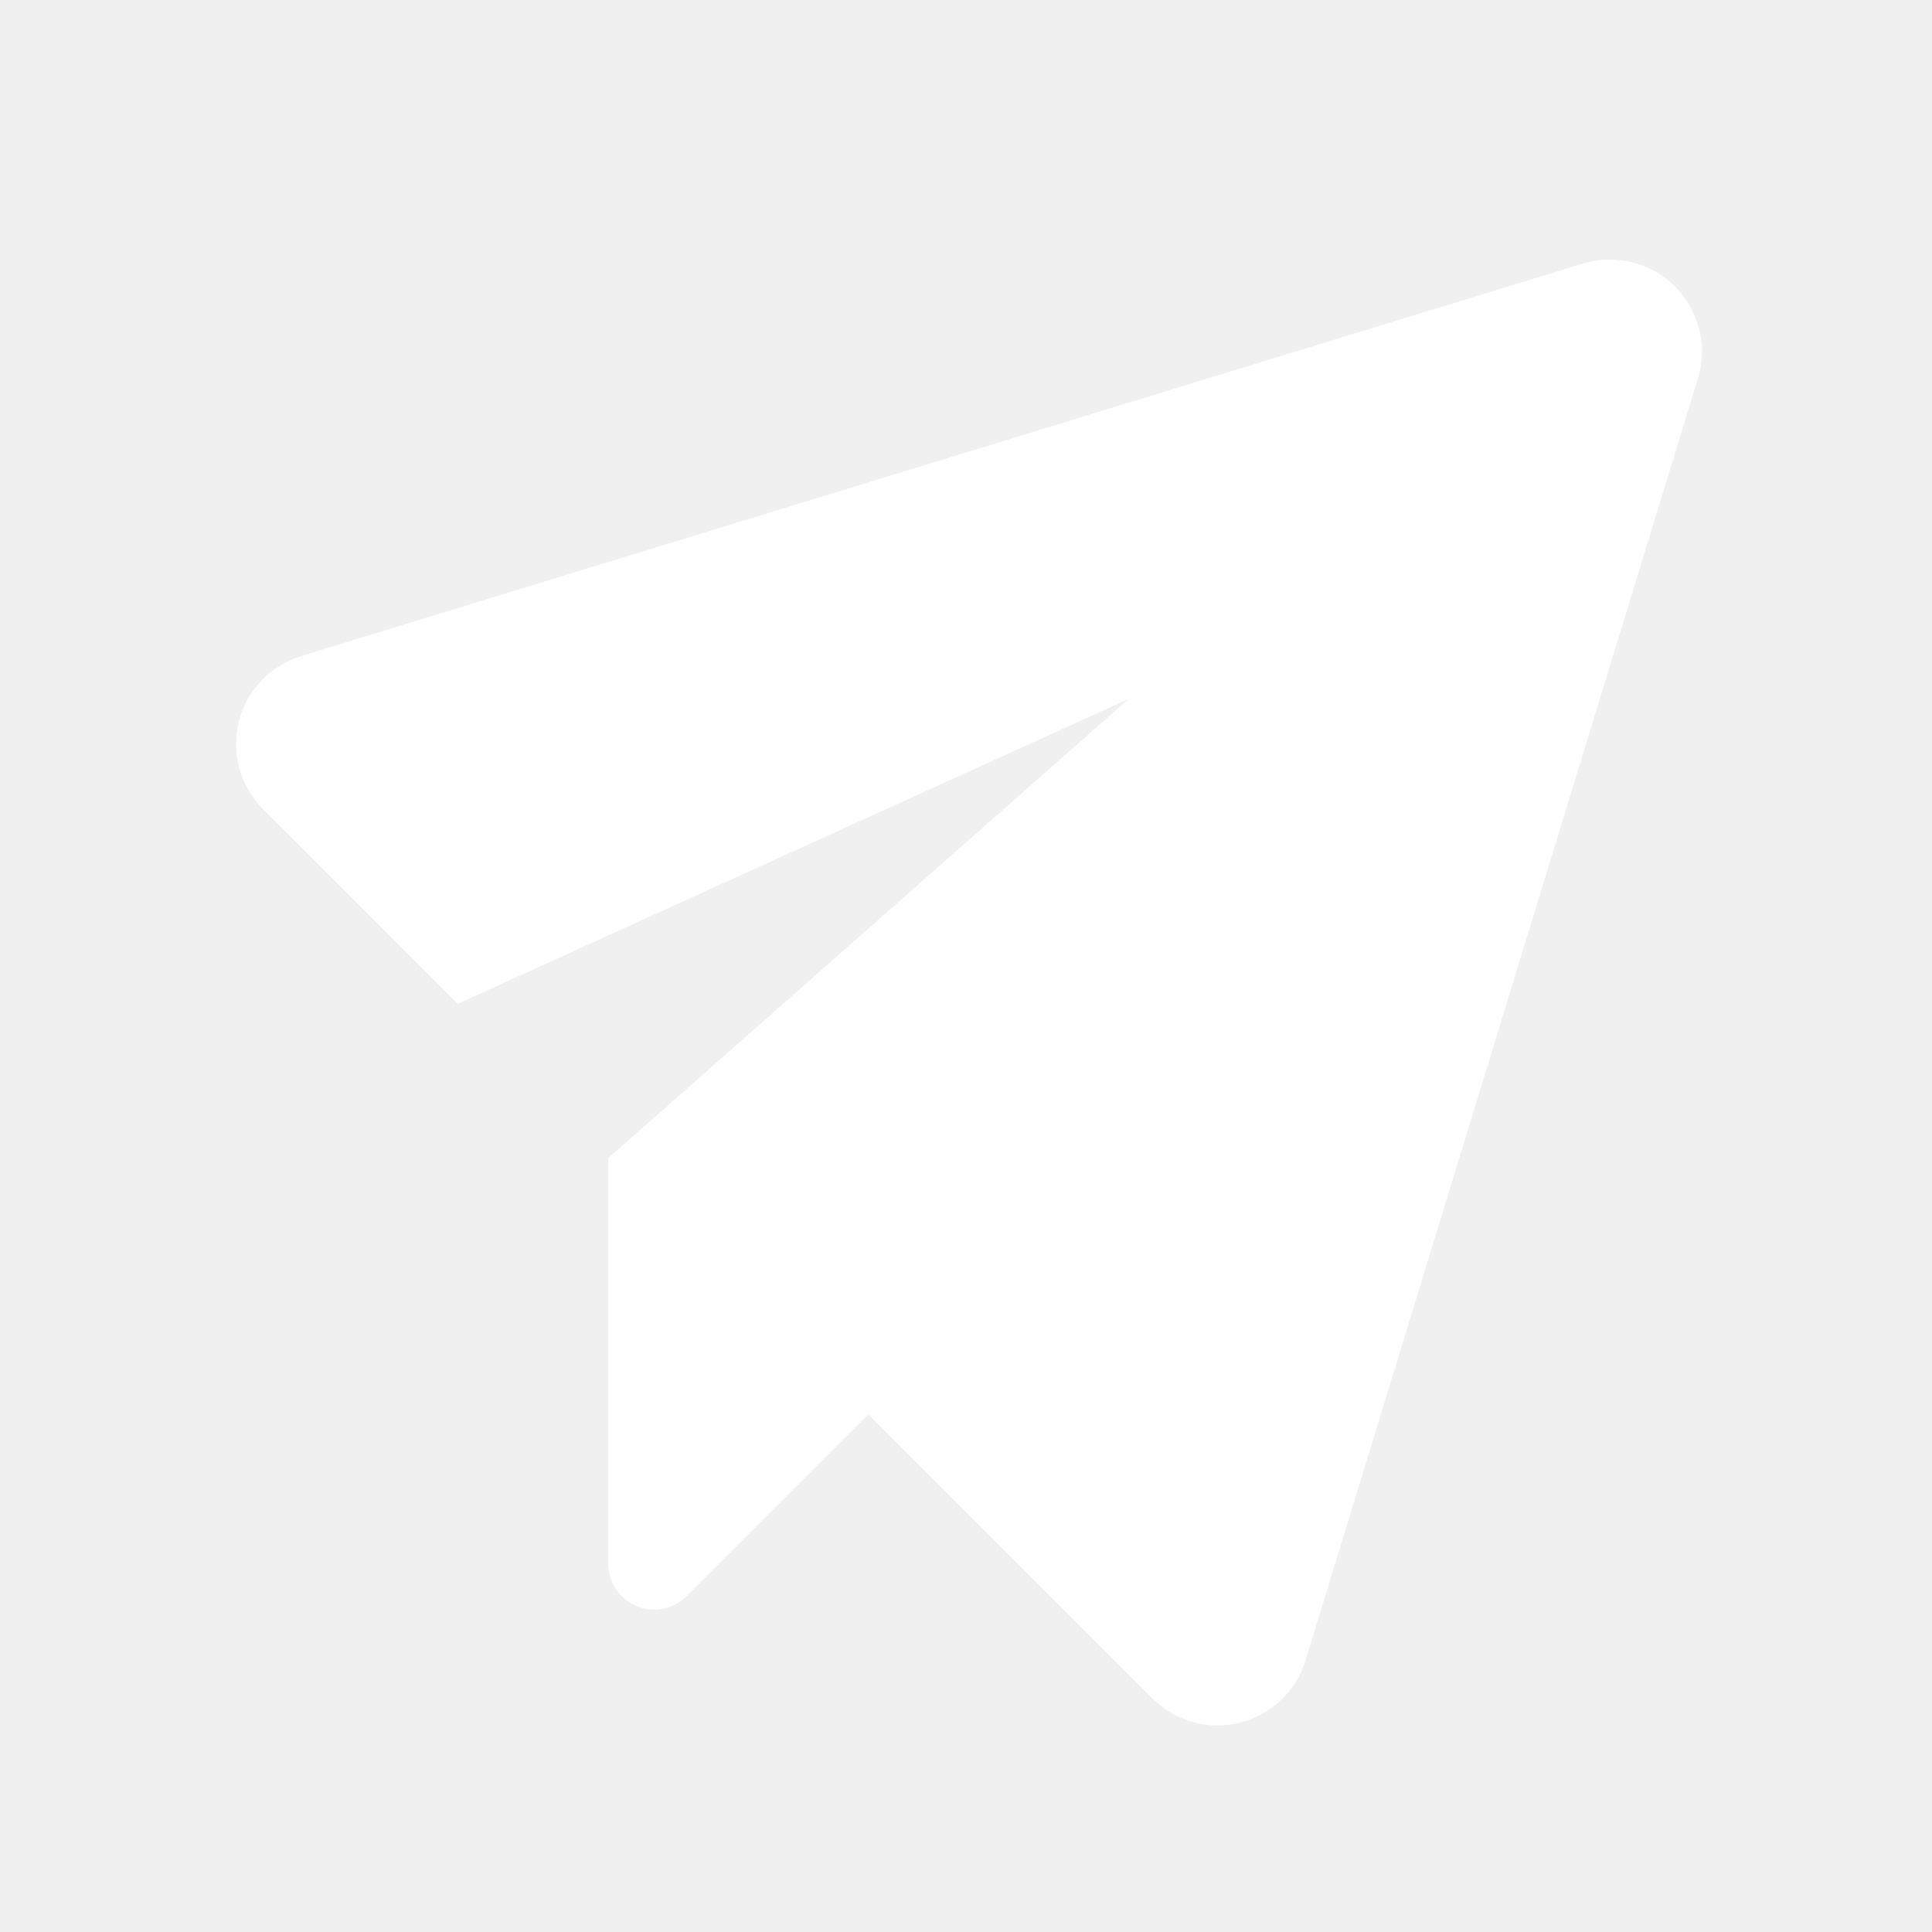
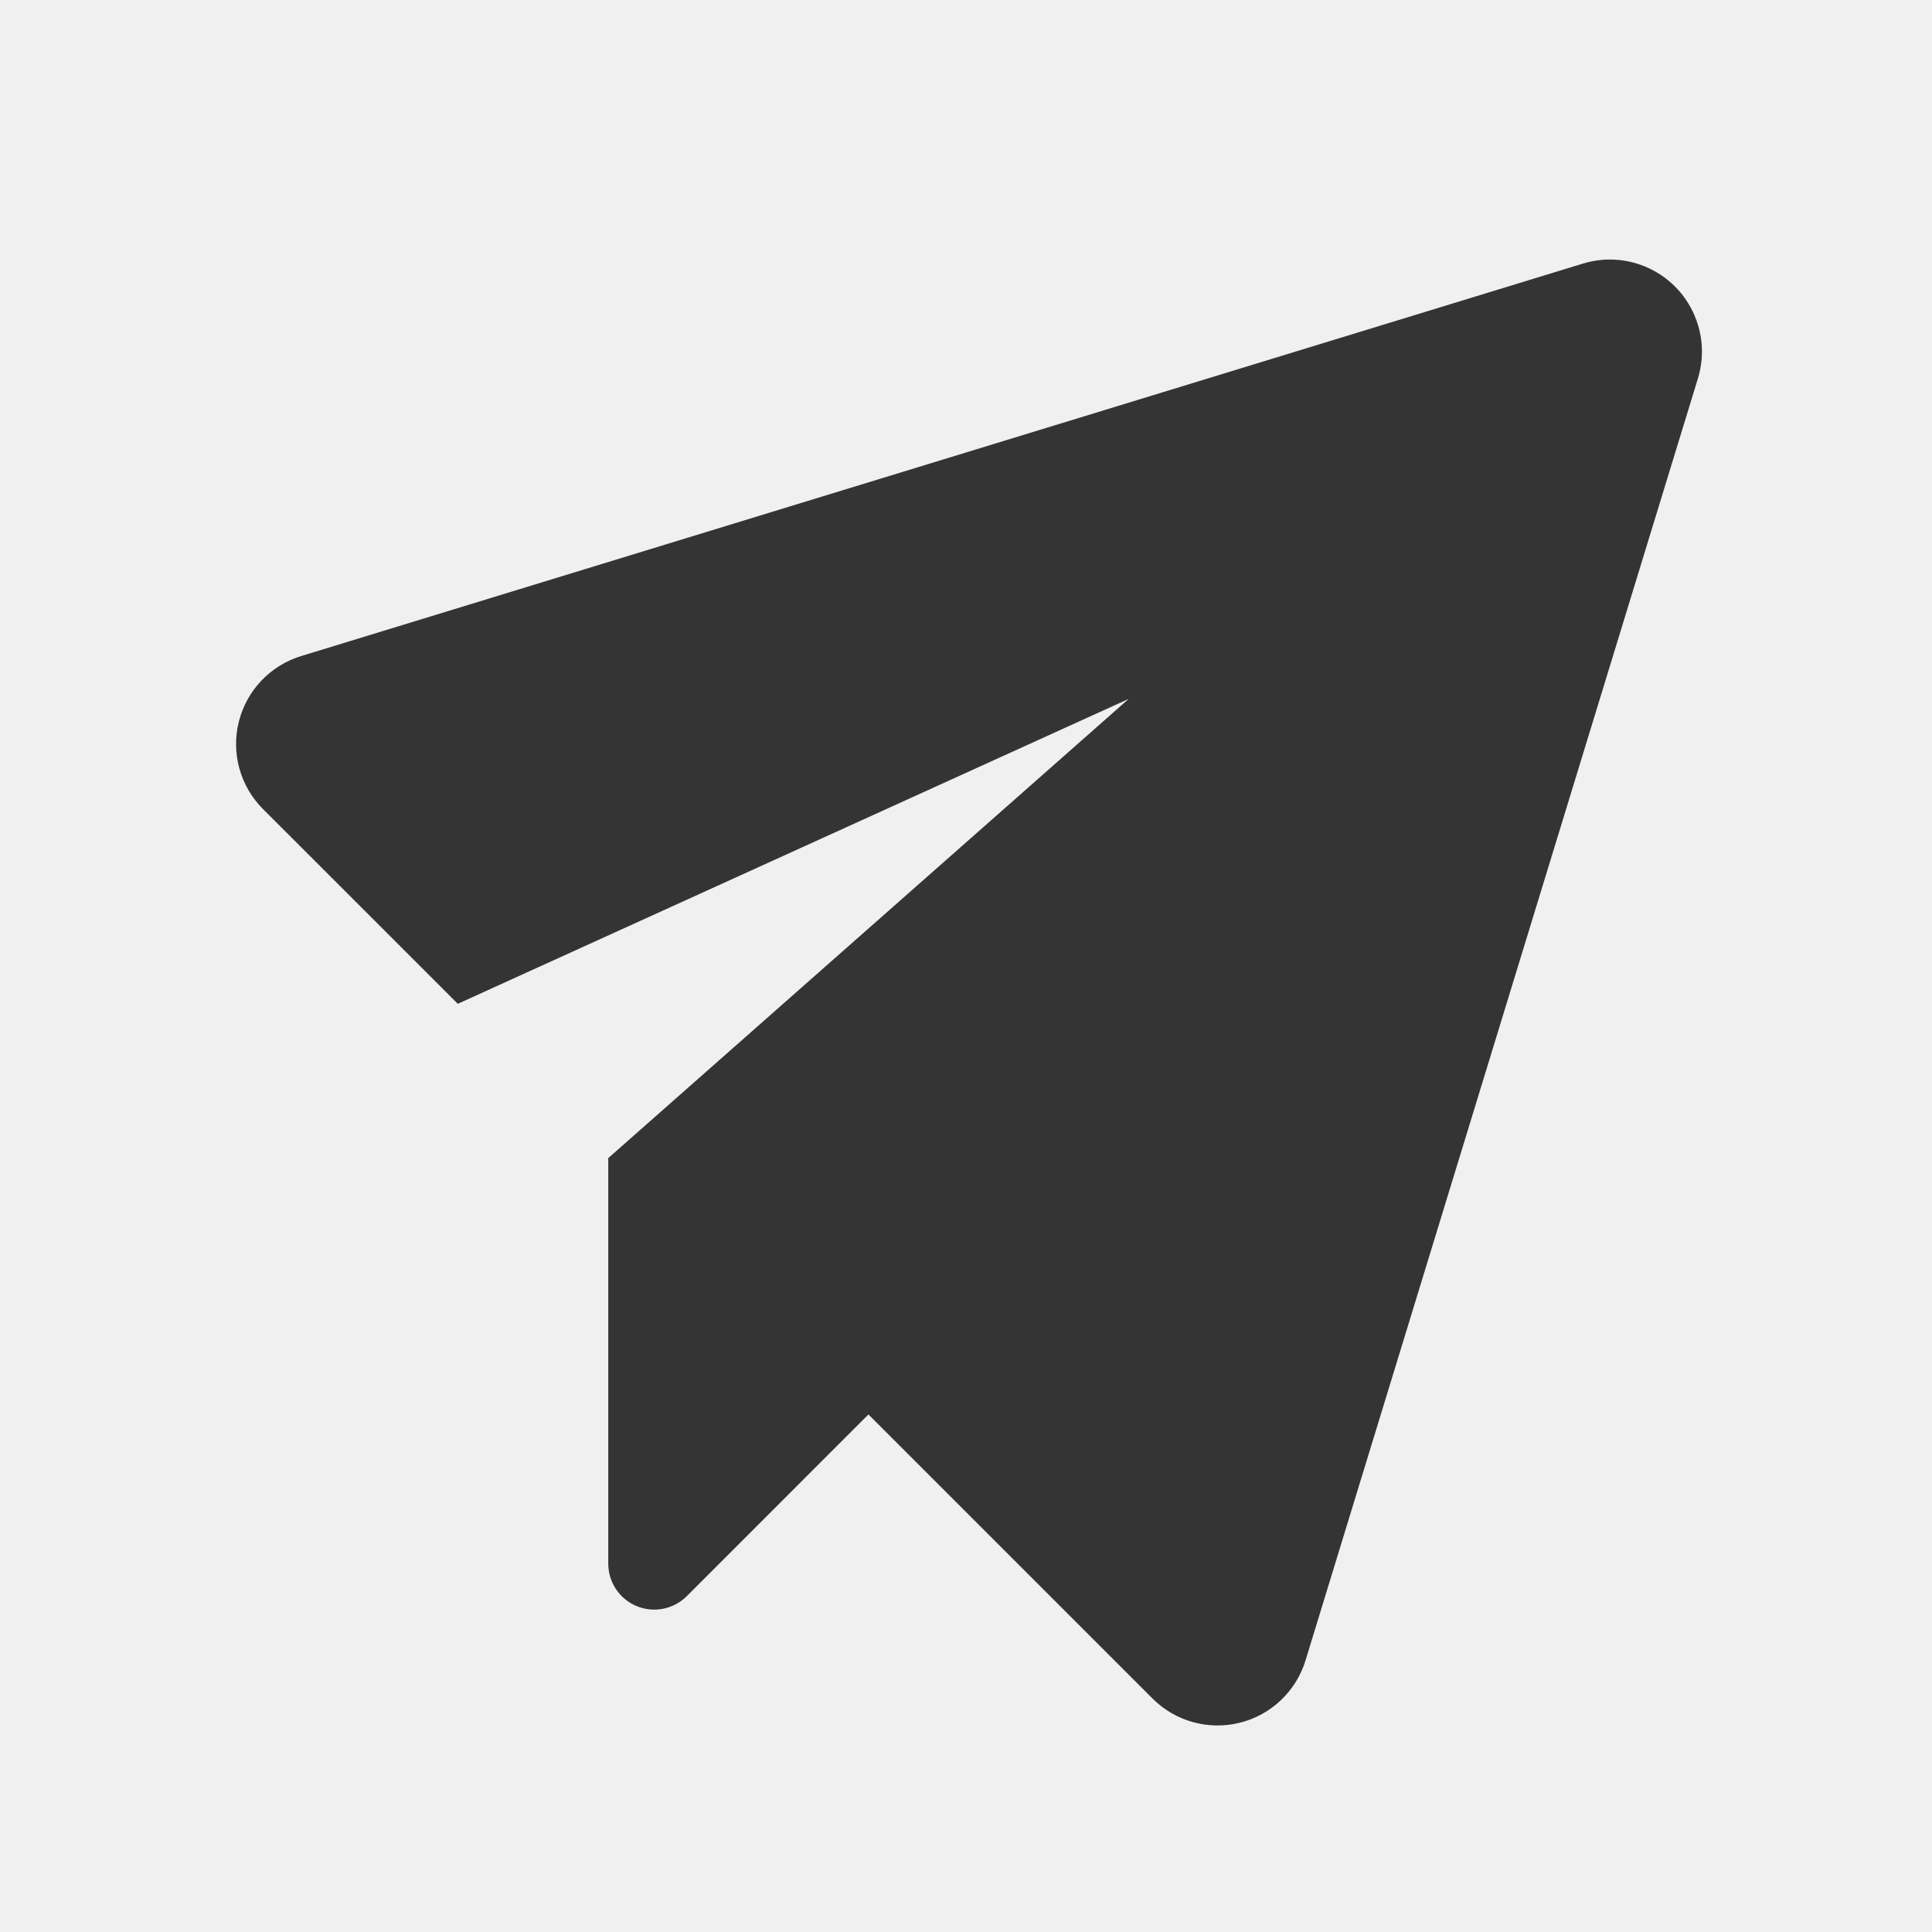
- <svg xmlns="http://www.w3.org/2000/svg" t="1764077711116" class="icon" viewBox="0 0 1024 1024" version="1.1" p-id="5014" width="128" height="128">
-   <path d="M899.925 172.081a48.762 48.762 0 0 1 0 28.526l-207.97 679.448a48.762 48.762 0 0 1-81.115 20.187l-150.552-150.552-96.305 96.329a24.381 24.381 0 0 1-41.594-17.237v-214.967l275.822-243.371-355.572 161.597-103.253-103.229a48.762 48.762 0 0 1 20.236-81.091L838.997 139.703a48.762 48.762 0 0 1 60.904 32.354z" p-id="5015" fill="#ffffff" />
+ <svg xmlns="http://www.w3.org/2000/svg" viewBox="0 0 1024 1024" version="1.1" width="128" height="128">
+   <path id="ecdblobs_1766895935471_9769" d="M899.925 172.081a48.762 48.762 0 0 1 0 28.526l-207.97 679.448a48.762 48.762 0 0 1-81.115 20.187l-150.552 -150.552,-96.305 96.329a24.381 24.381 0 0 1-41.594-17.237v-214.967l275.822 -243.371,-355.572 161.597,-103.253 -103.229a48.762 48.762 0 0 1 20.236-81.091L838.997 139.703a48.762 48.762 0 0 1 60.904 32.354z" stroke="rgba(0, 0, 0, 0)" stroke-width="1" fill="hsl(0 0.17% 20.62% / 1)" transform-origin="0 0" transform="rotate(0,0,0) &#10;        translate(0,0) &#10;        scale(1,1) &#10;        skewX(0) skewY(0)" fill-opacity="1" stroke-dashoffset="0" />
</svg>
